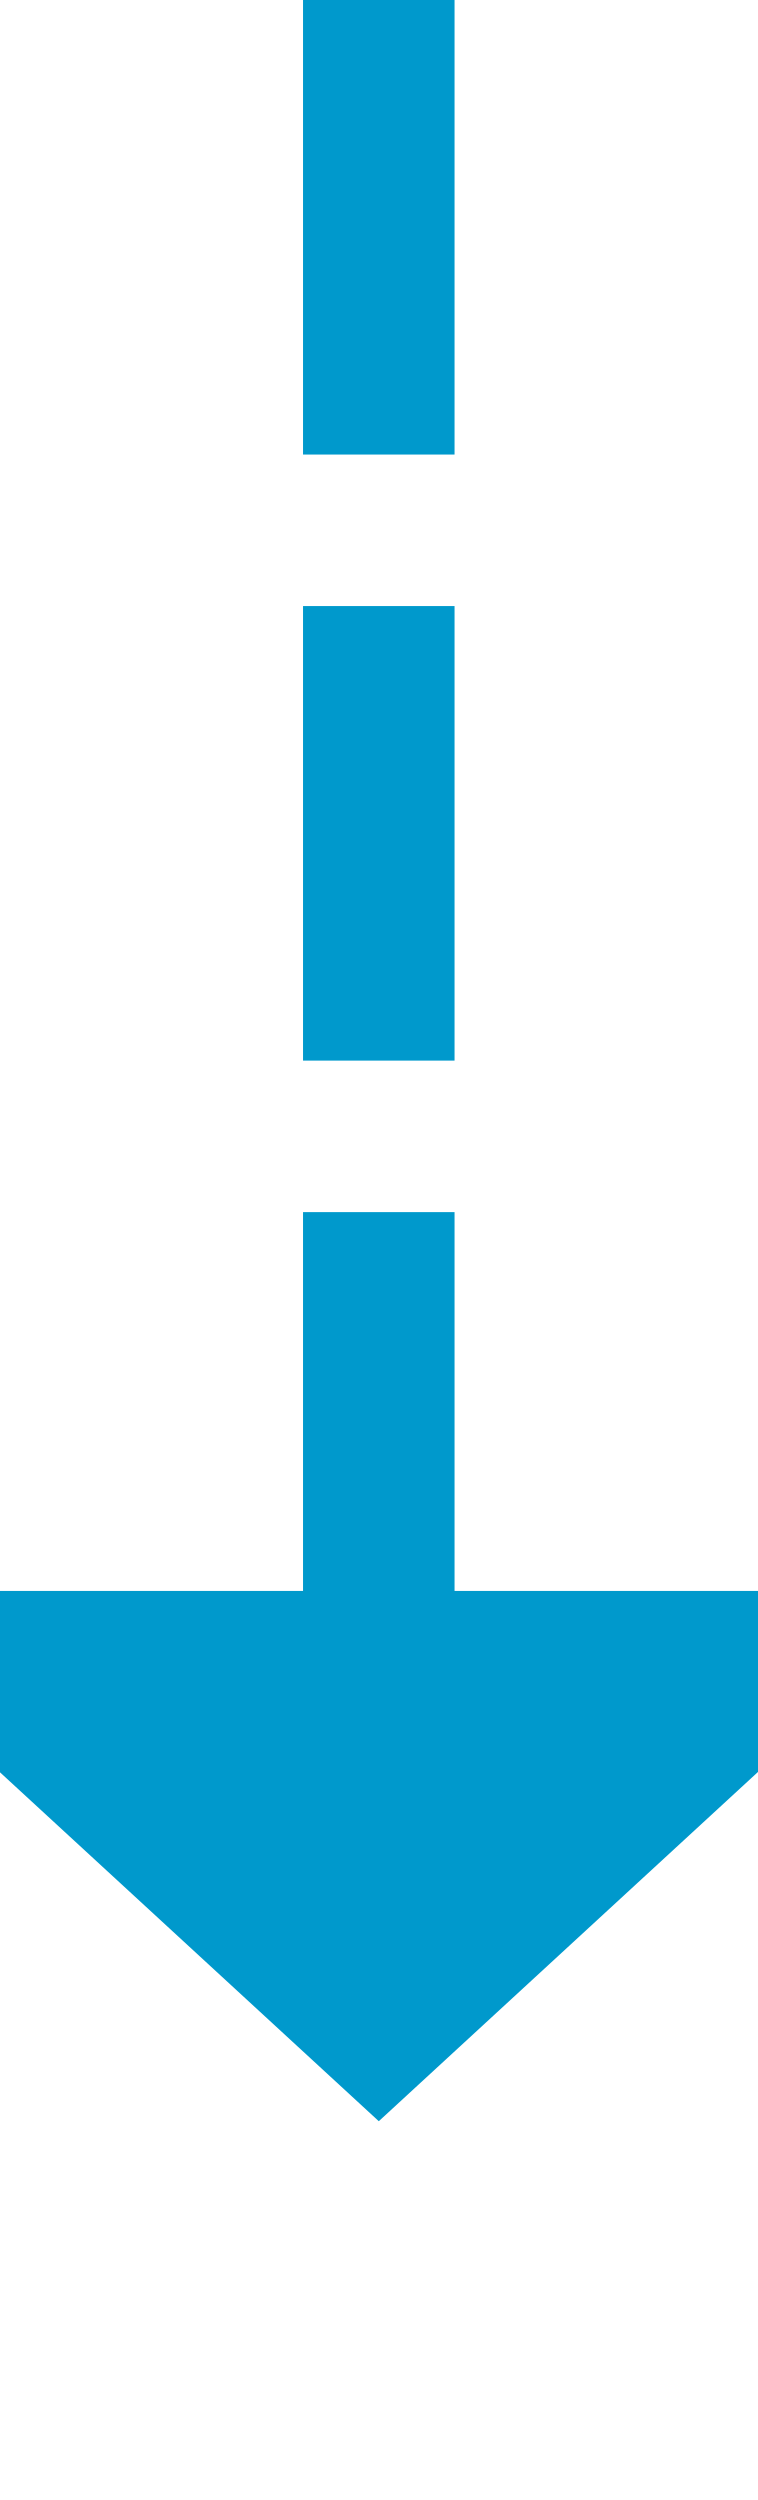
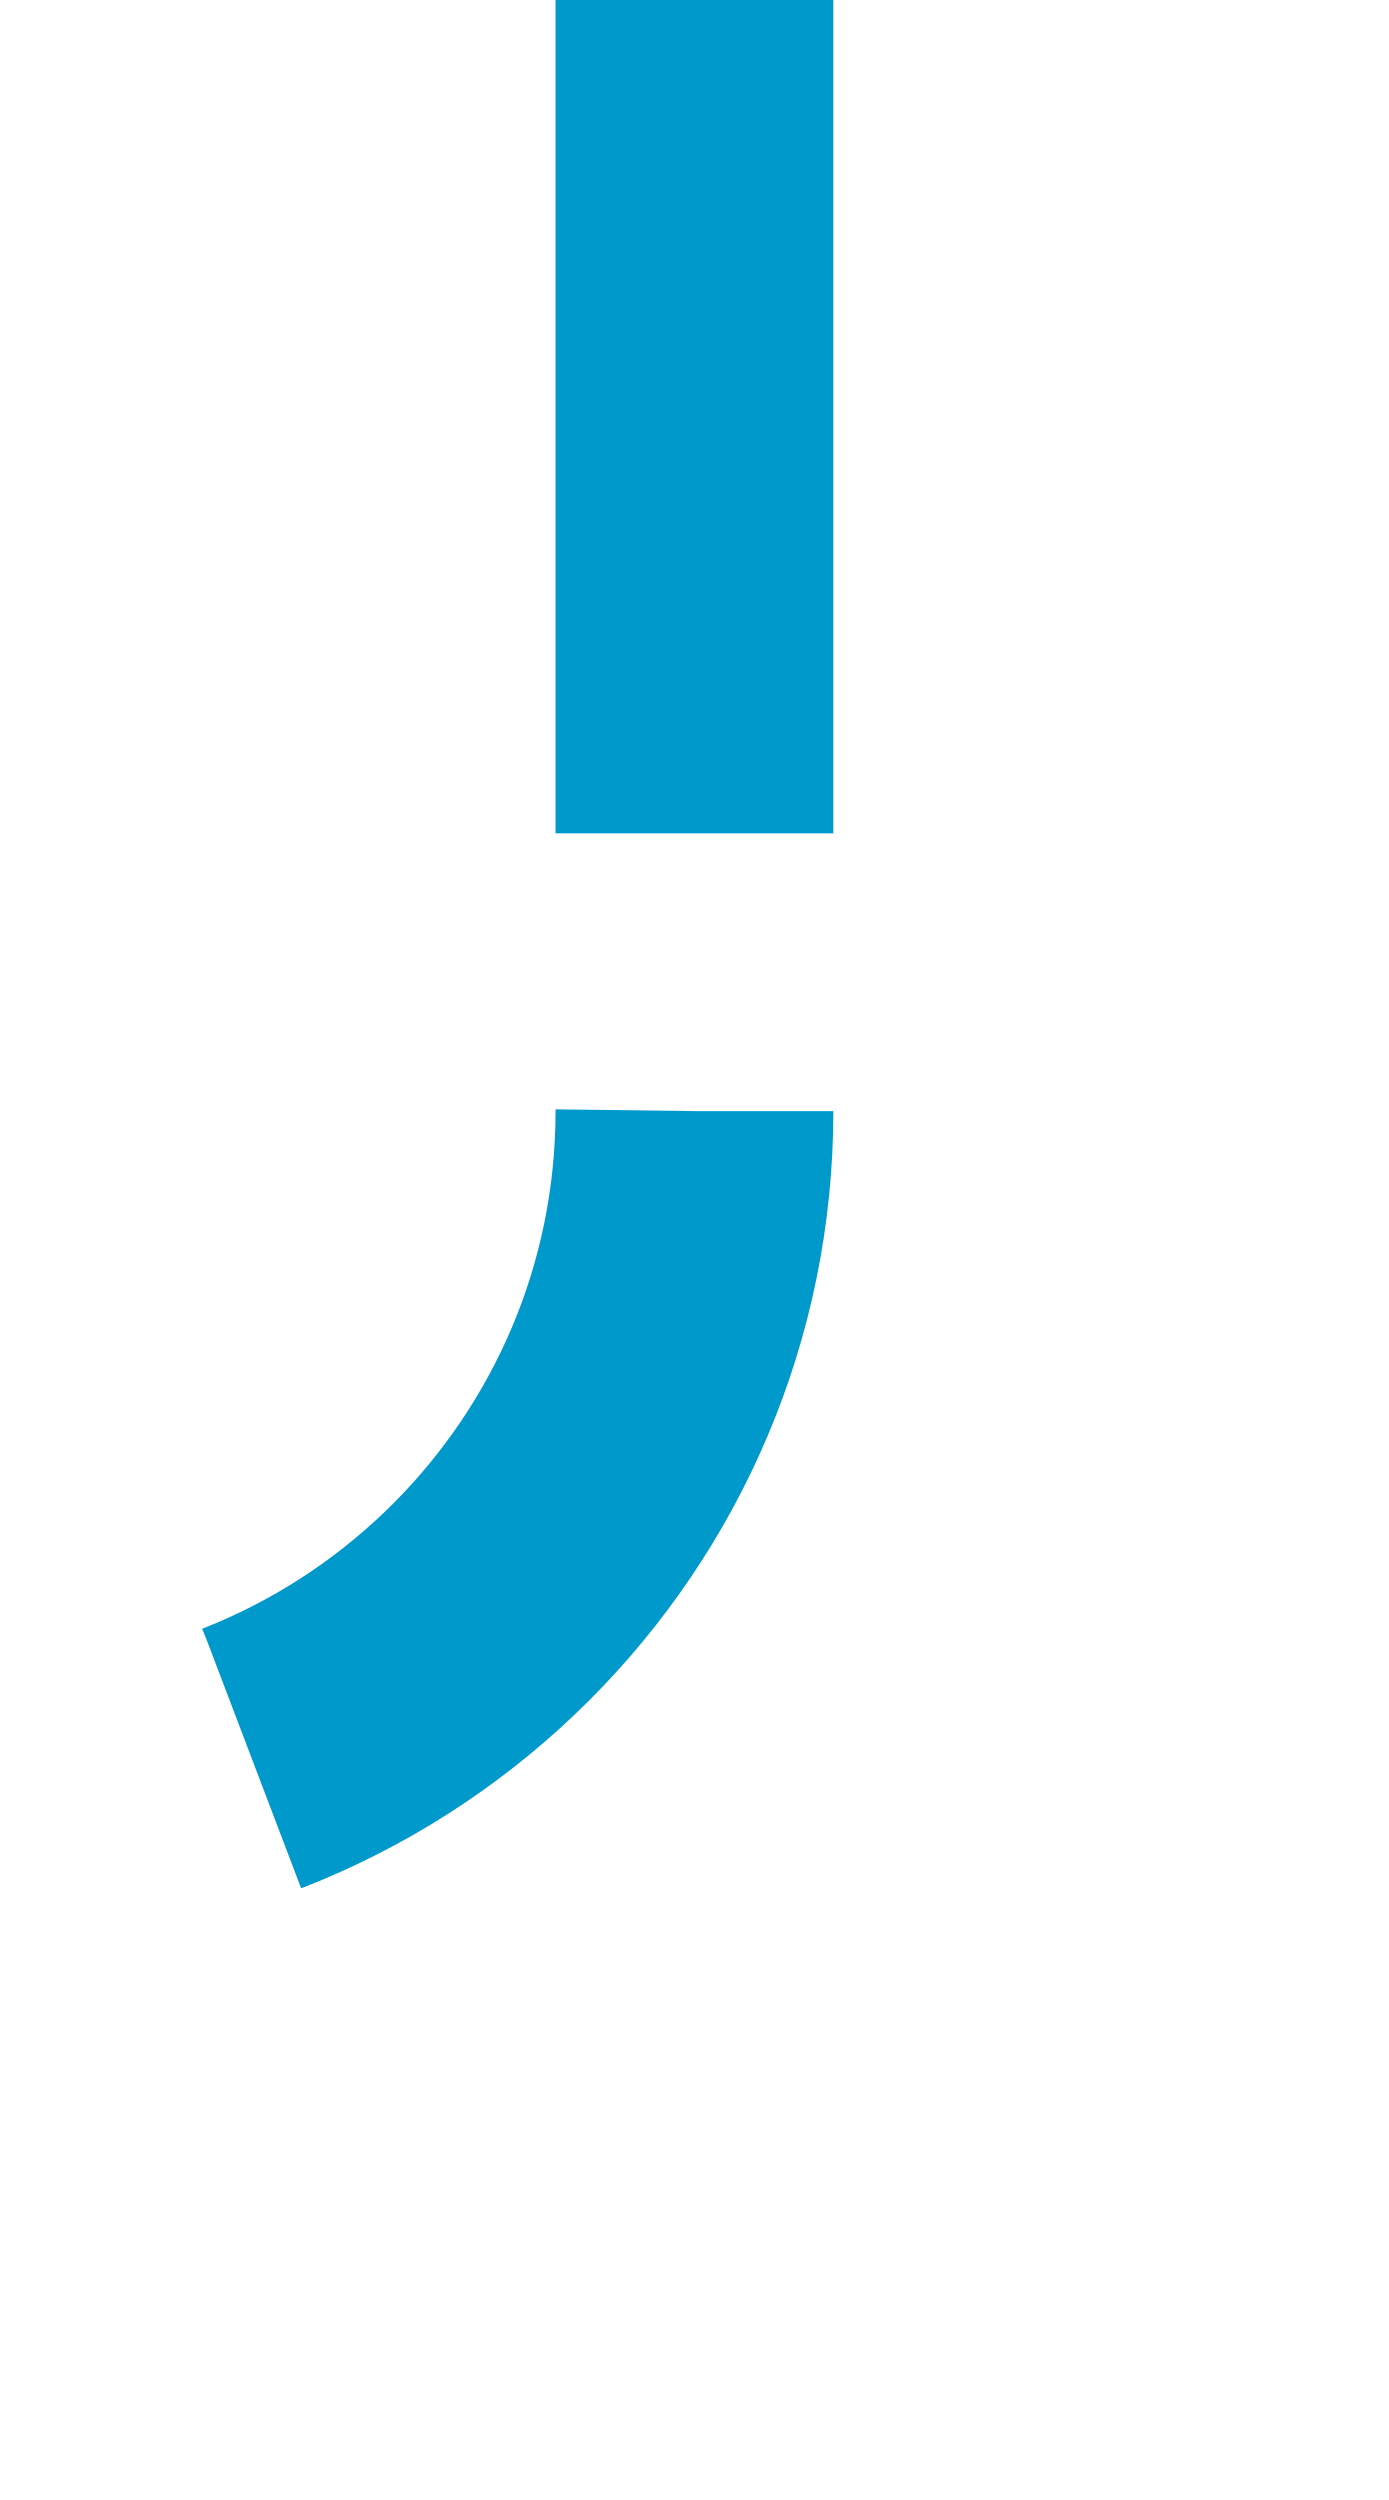
- <svg xmlns="http://www.w3.org/2000/svg" version="1.1" width="10px" height="33px" preserveAspectRatio="xMidYMin meet" viewBox="178 267  8 33">
-   <path d="M 182 267  L 182 289  " stroke-width="2" stroke-dasharray="6,2" stroke="#0099cc" fill="none" />
-   <path d="M 174.4 288  L 182 295  L 189.6 288  L 174.4 288  Z " fill-rule="nonzero" fill="#0099cc" stroke="none" />
+ <svg xmlns="http://www.w3.org/2000/svg" version="1.1" width="10px" height="18px" preserveAspectRatio="xMidYMin meet" viewBox="178 267  8 18">
+   <path d="M 182 267  L 182 275  A 5 5 0 0 1 177 280 L 129 280  A 5 5 0 0 0 124 285 L 124 289  " stroke-width="2" stroke-dasharray="6,2" stroke="#0099cc" fill="none" />
+   <path d="M 116.4 288  L 124 295  L 131.6 288  L 116.4 288  Z " fill-rule="nonzero" fill="#0099cc" stroke="none" />
</svg>
